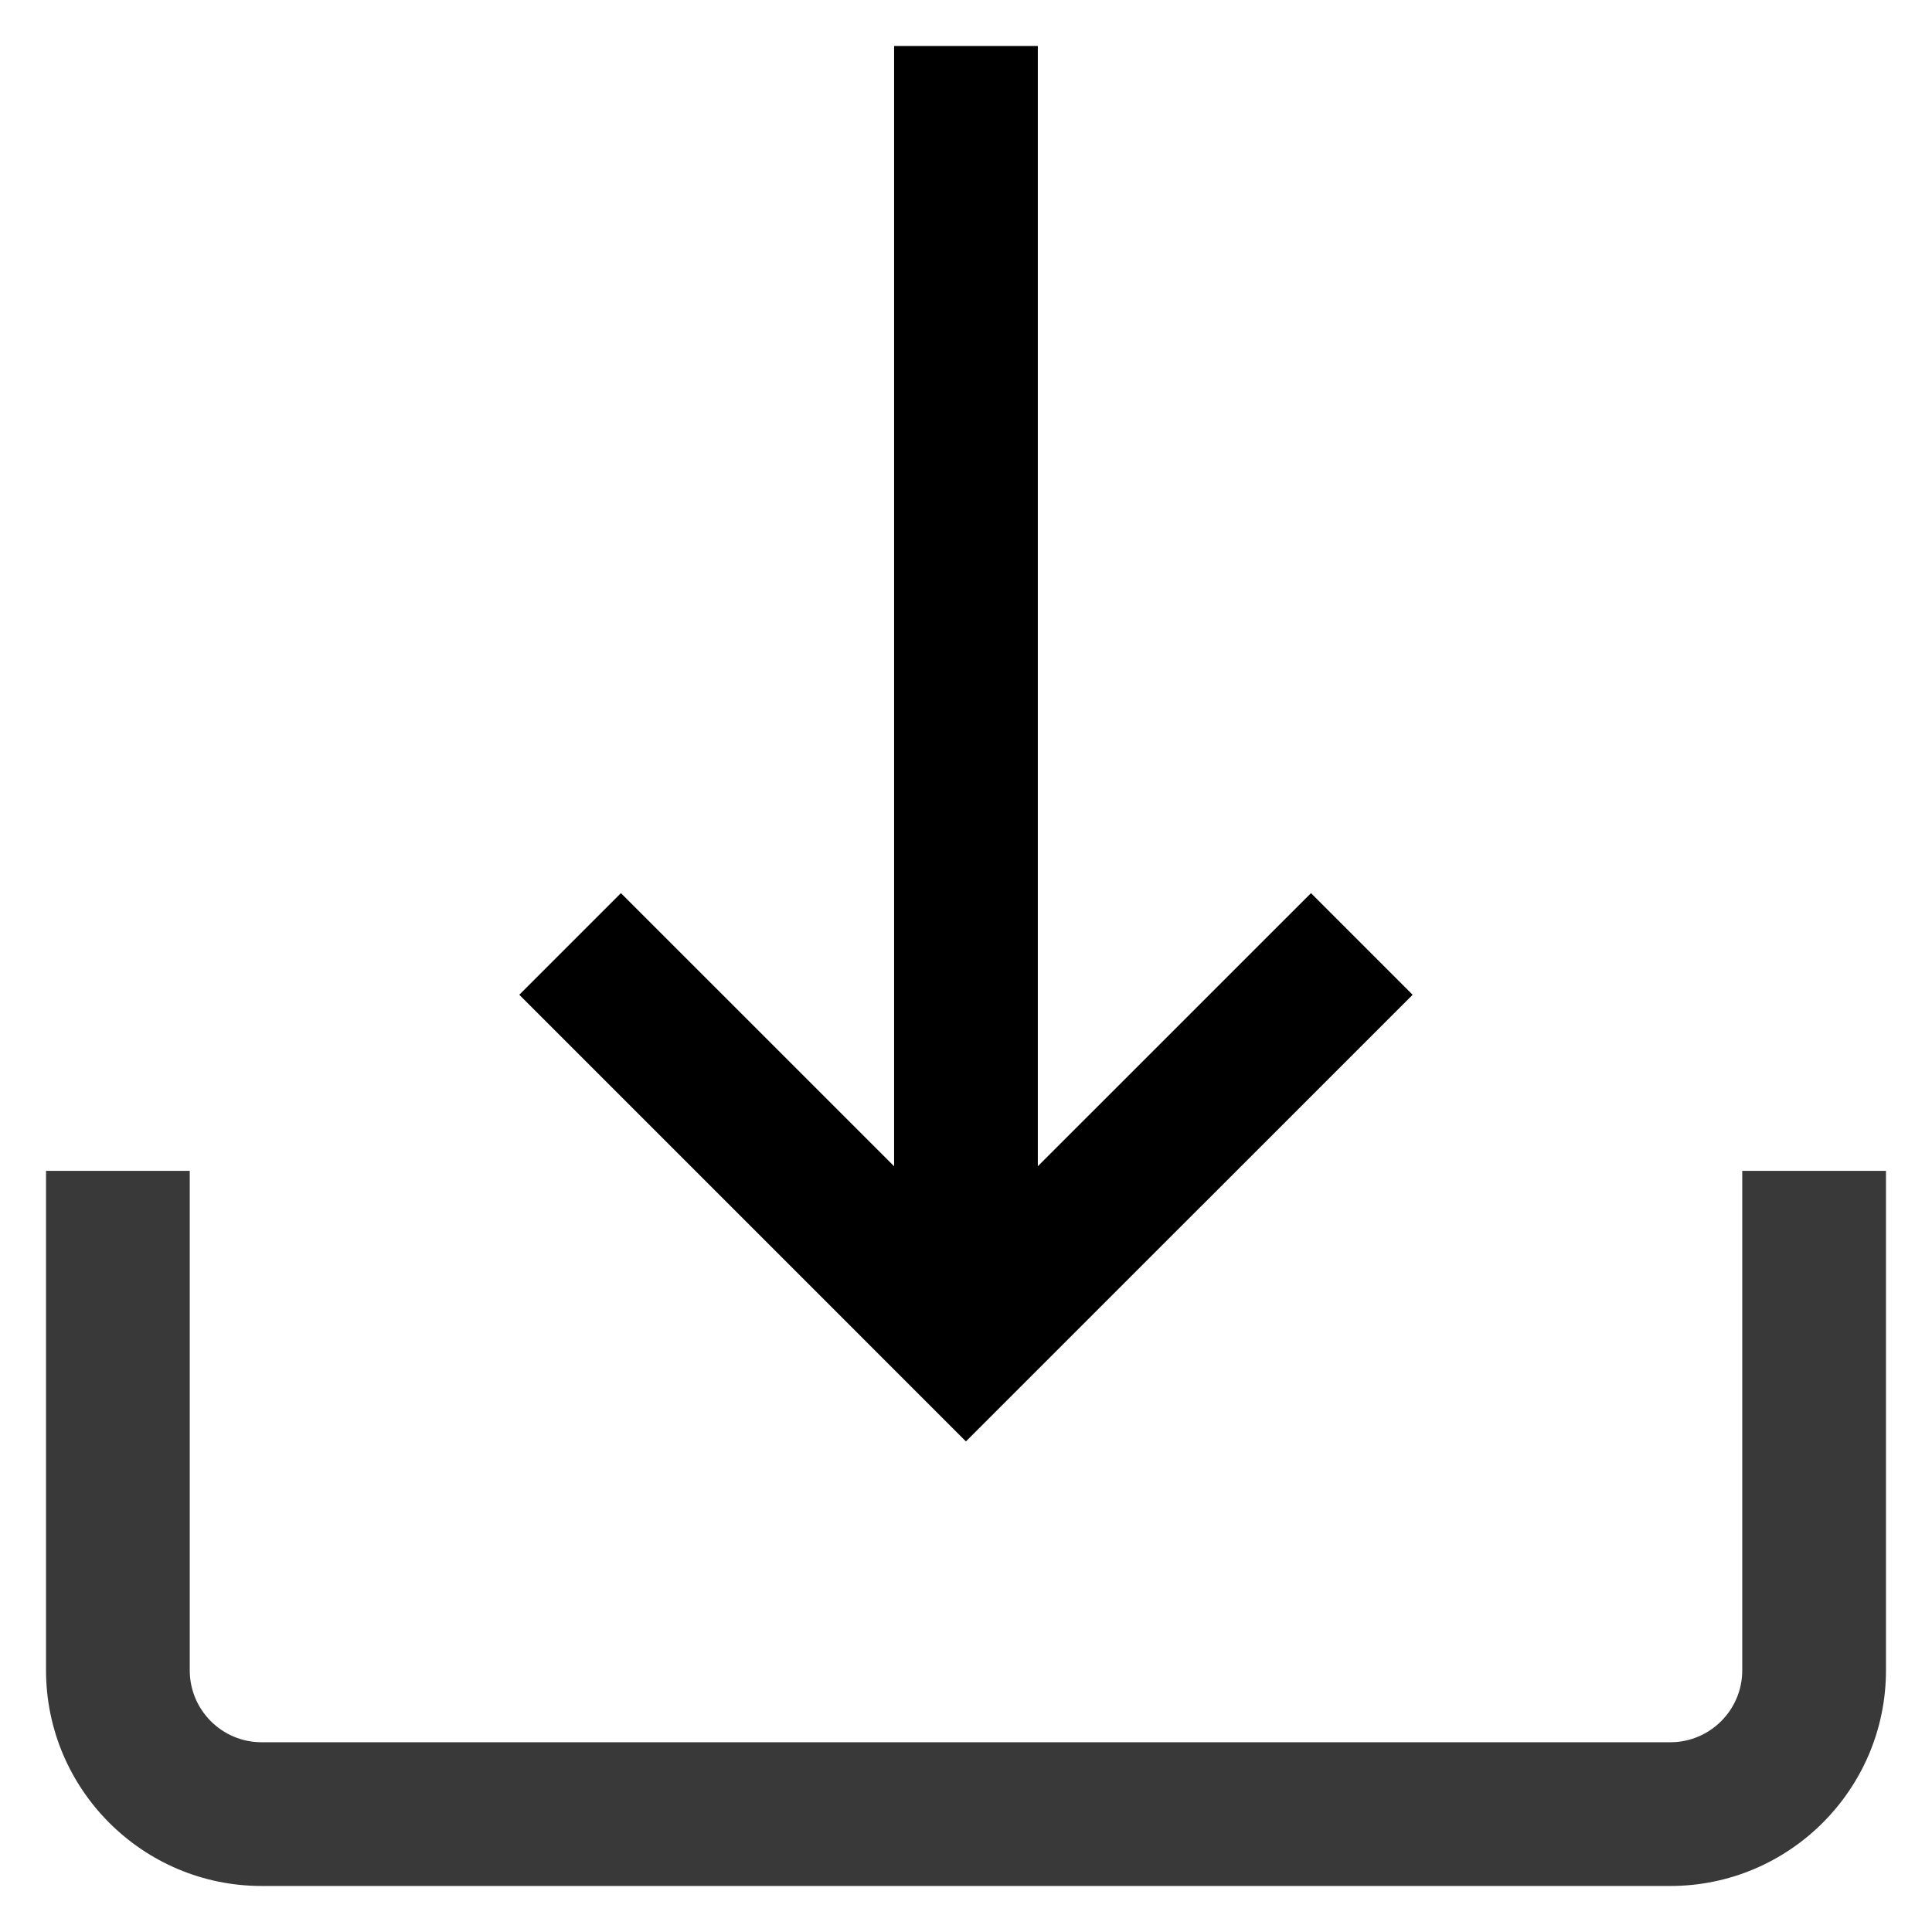
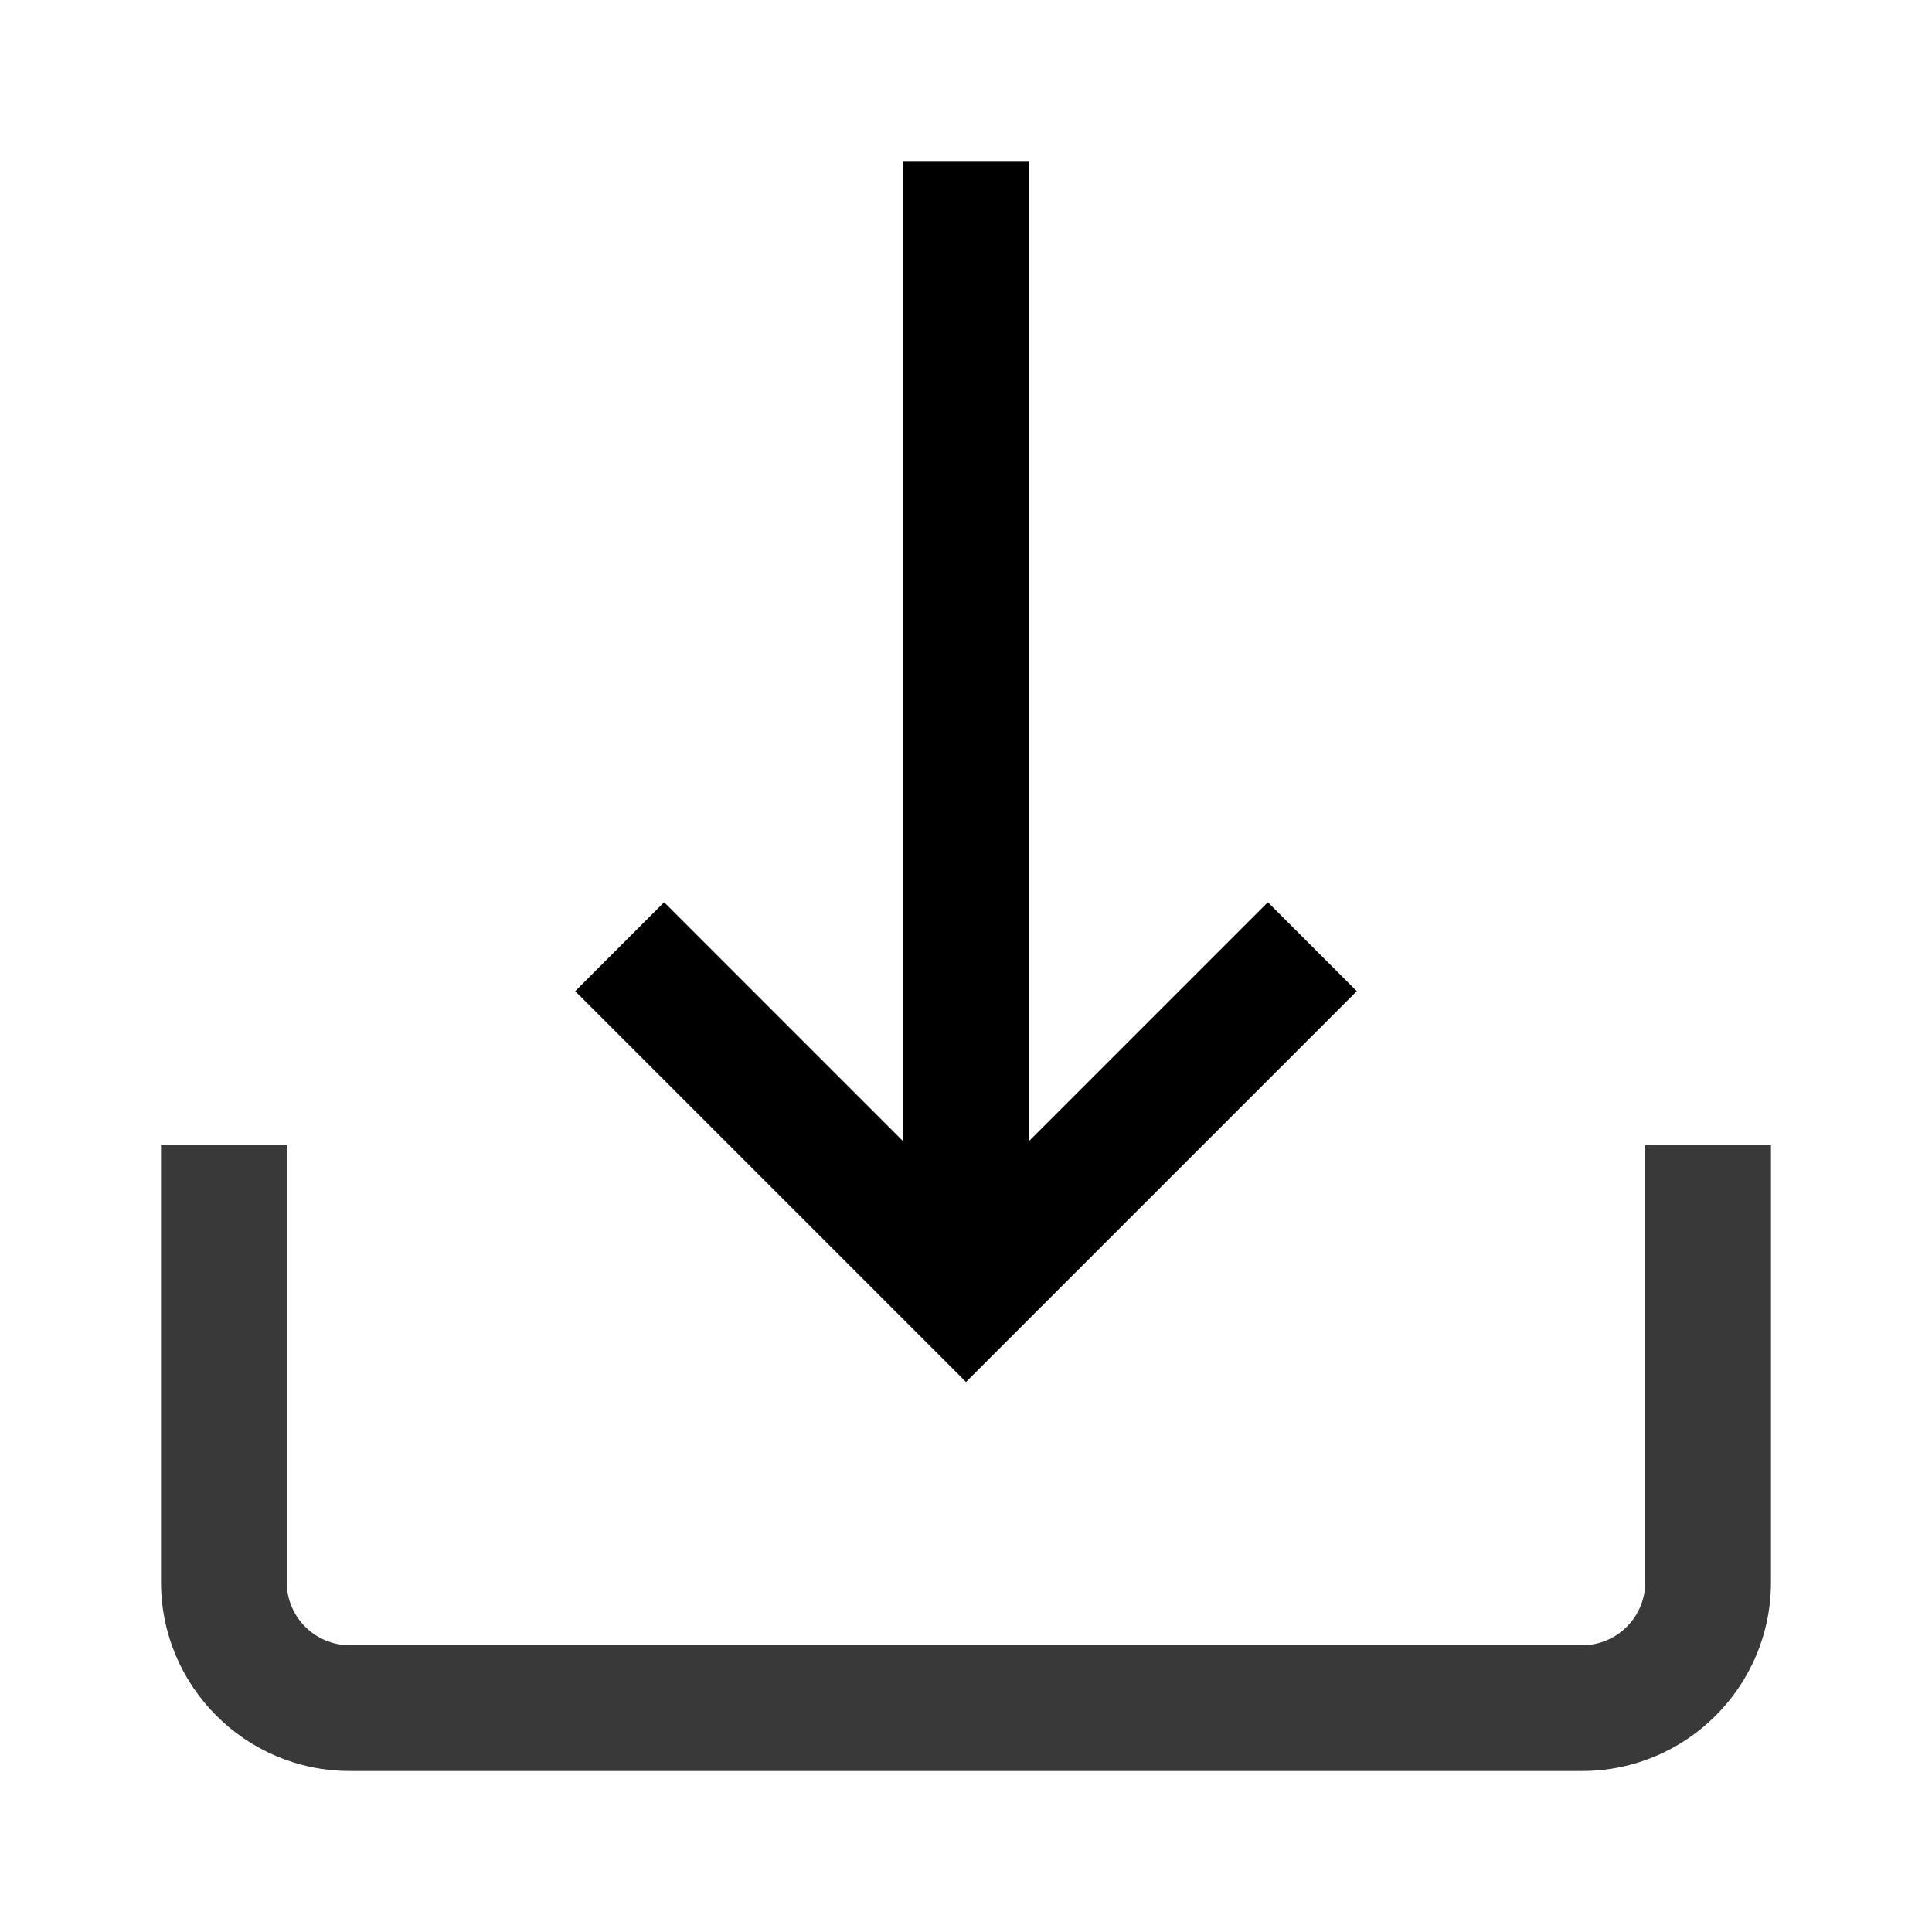
- <svg xmlns="http://www.w3.org/2000/svg" width="28" height="28" viewBox="0 0 28 28" fill="none">
-   <path d="M25.25 16.969V24.208C25.25 24.783 24.782 25.25 24.208 25.25H3.792C3.217 25.25 2.75 24.783 2.75 24.208V16.969H0.667V24.208C0.667 25.931 2.068 27.333 3.792 27.333H24.208C25.931 27.333 27.333 25.931 27.333 24.208V16.969H25.25Z" fill="#393939" />
-   <path d="M19 12.944L15.041 16.902V0.667H12.958V16.902L8.999 12.944L7.526 14.417L13.999 20.89L20.473 14.417L19 12.944Z" fill="black" />
+ <svg xmlns="http://www.w3.org/2000/svg" width="32" height="32" viewBox="0 0 32 32" fill="none">
+   <path d="M27.25 18.969V26.208C27.25 26.783 26.783 27.25 26.208 27.25H5.792C5.217 27.25 4.75 26.783 4.75 26.208V18.969H2.667V26.208C2.667 27.931 4.069 29.333 5.792 29.333H26.208C27.931 29.333 29.333 27.931 29.333 26.208V18.969H27.25Z" fill="#393939" />
+   <path d="M21 14.944L17.042 18.902V2.667H14.958V18.902L11 14.944L9.527 16.417L16 22.89L22.473 16.417L21 14.944Z" fill="black" />
</svg>
